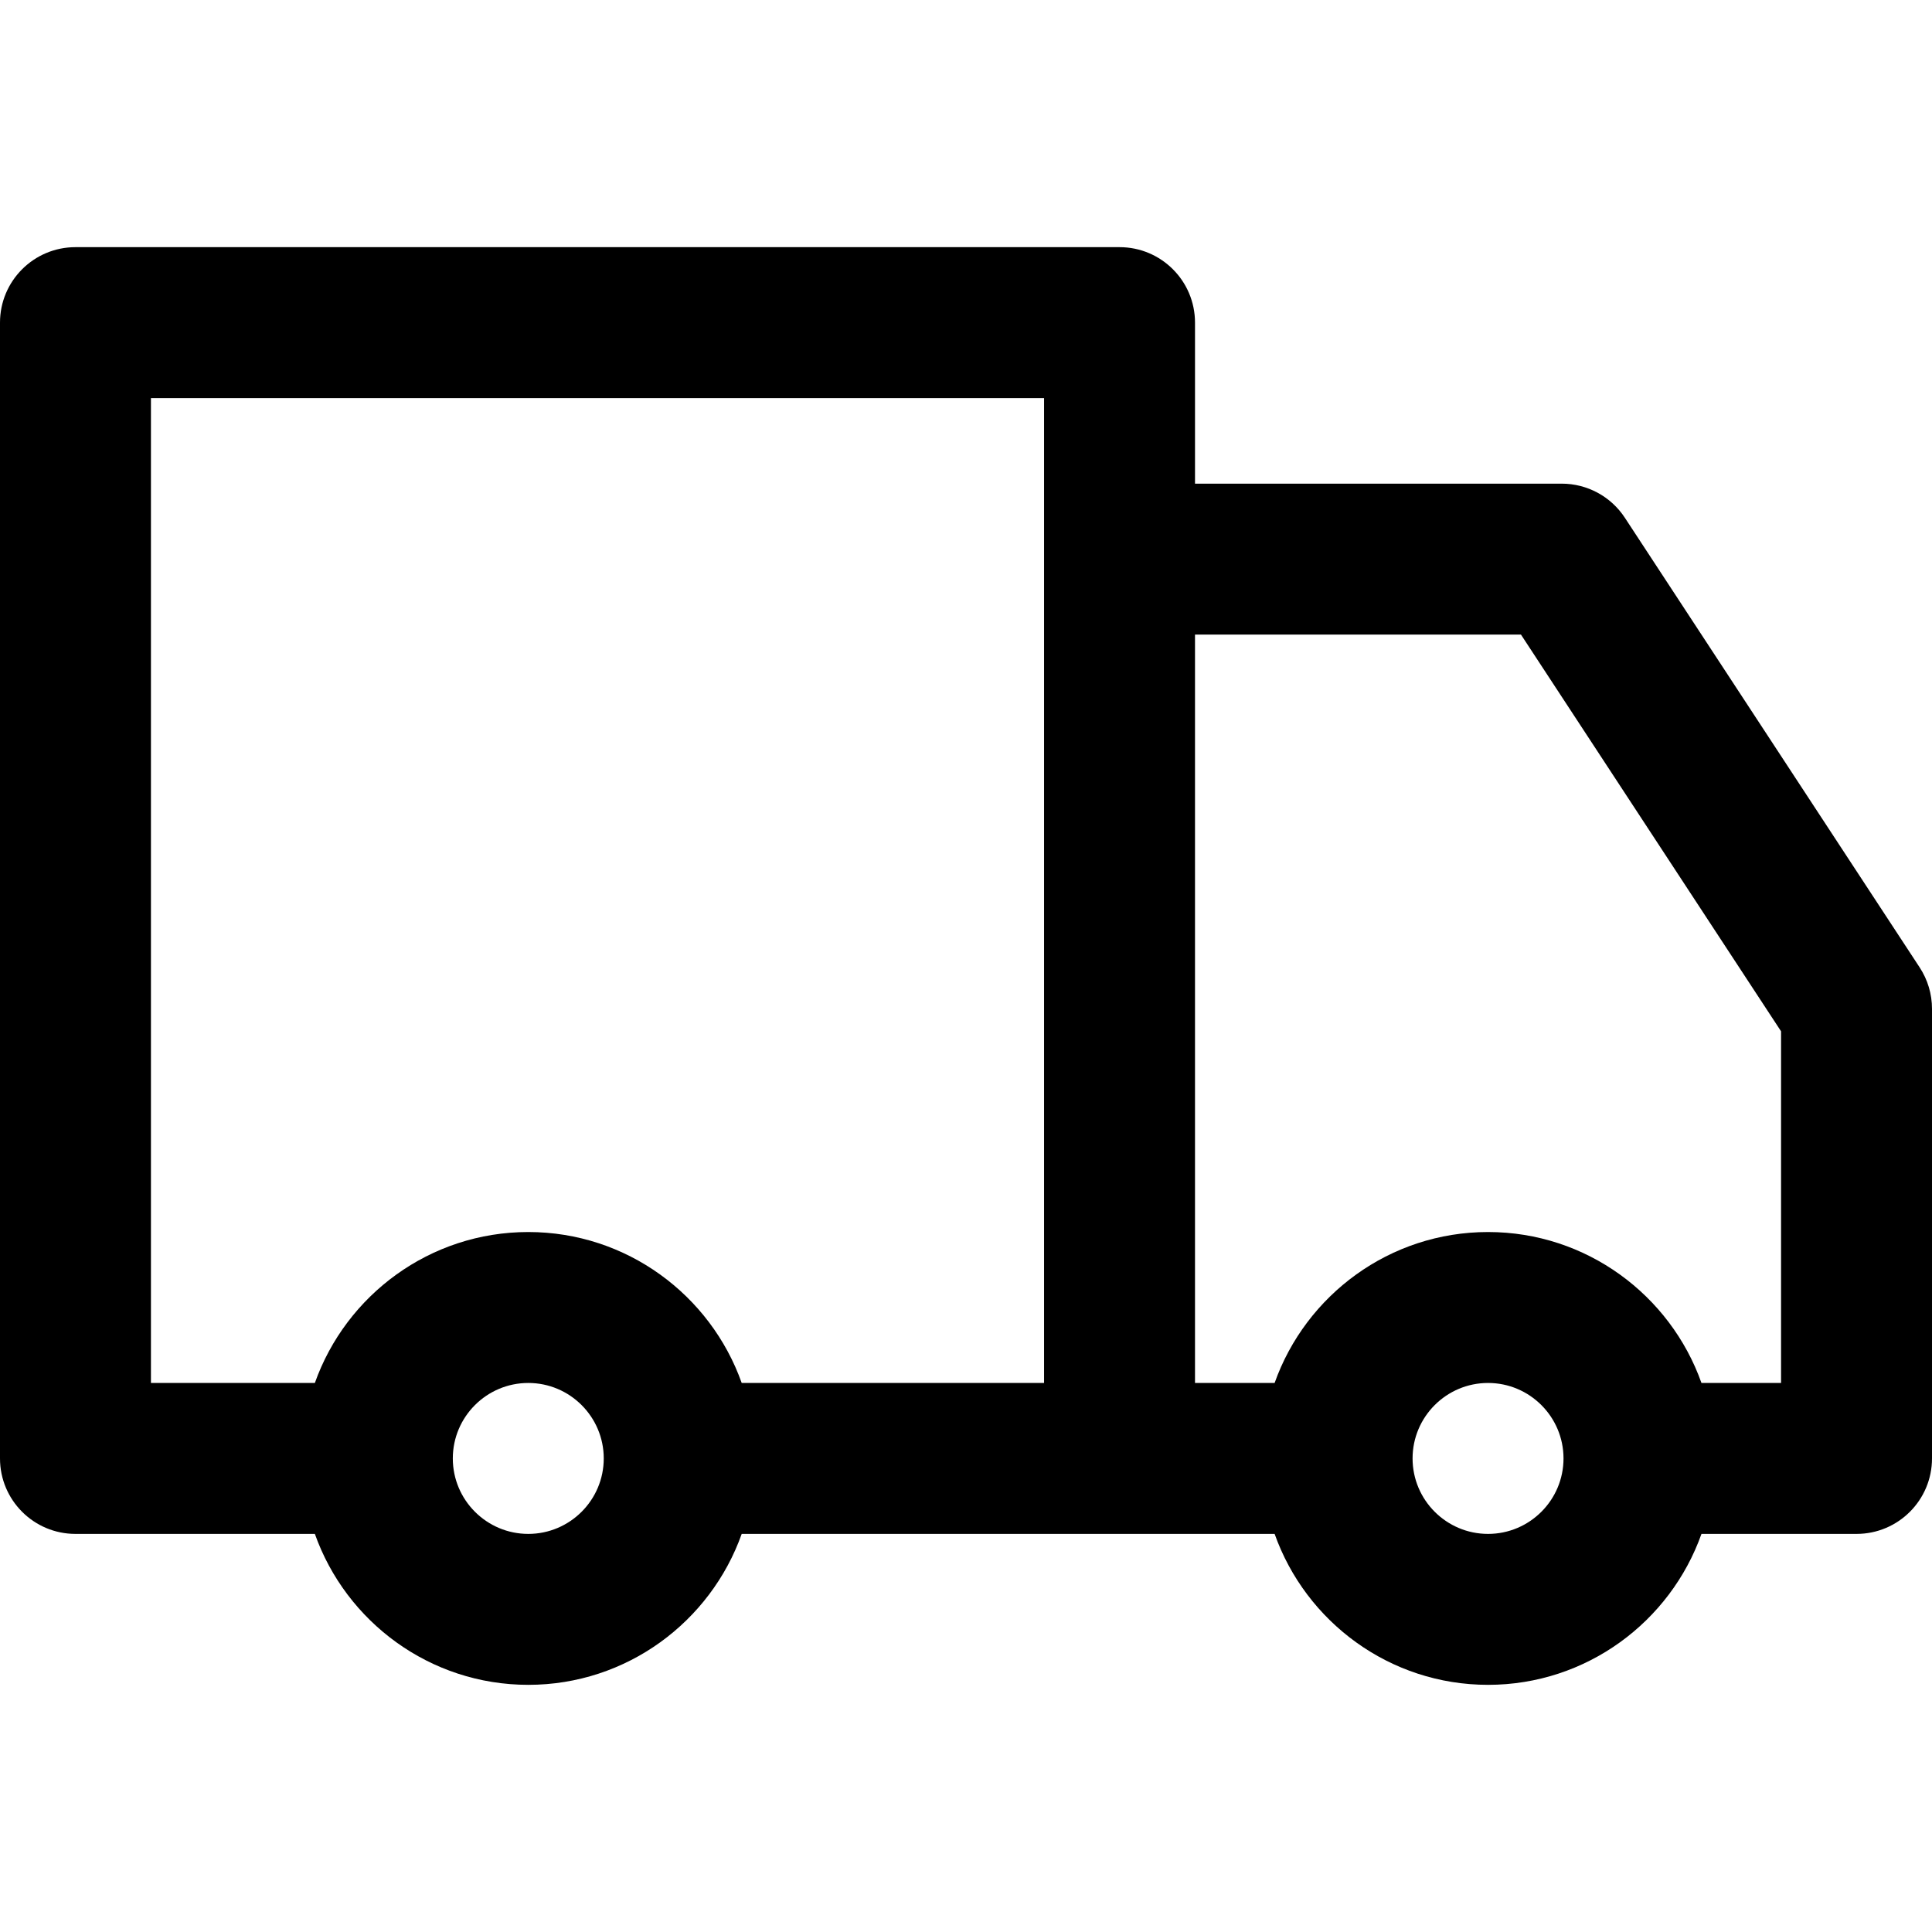
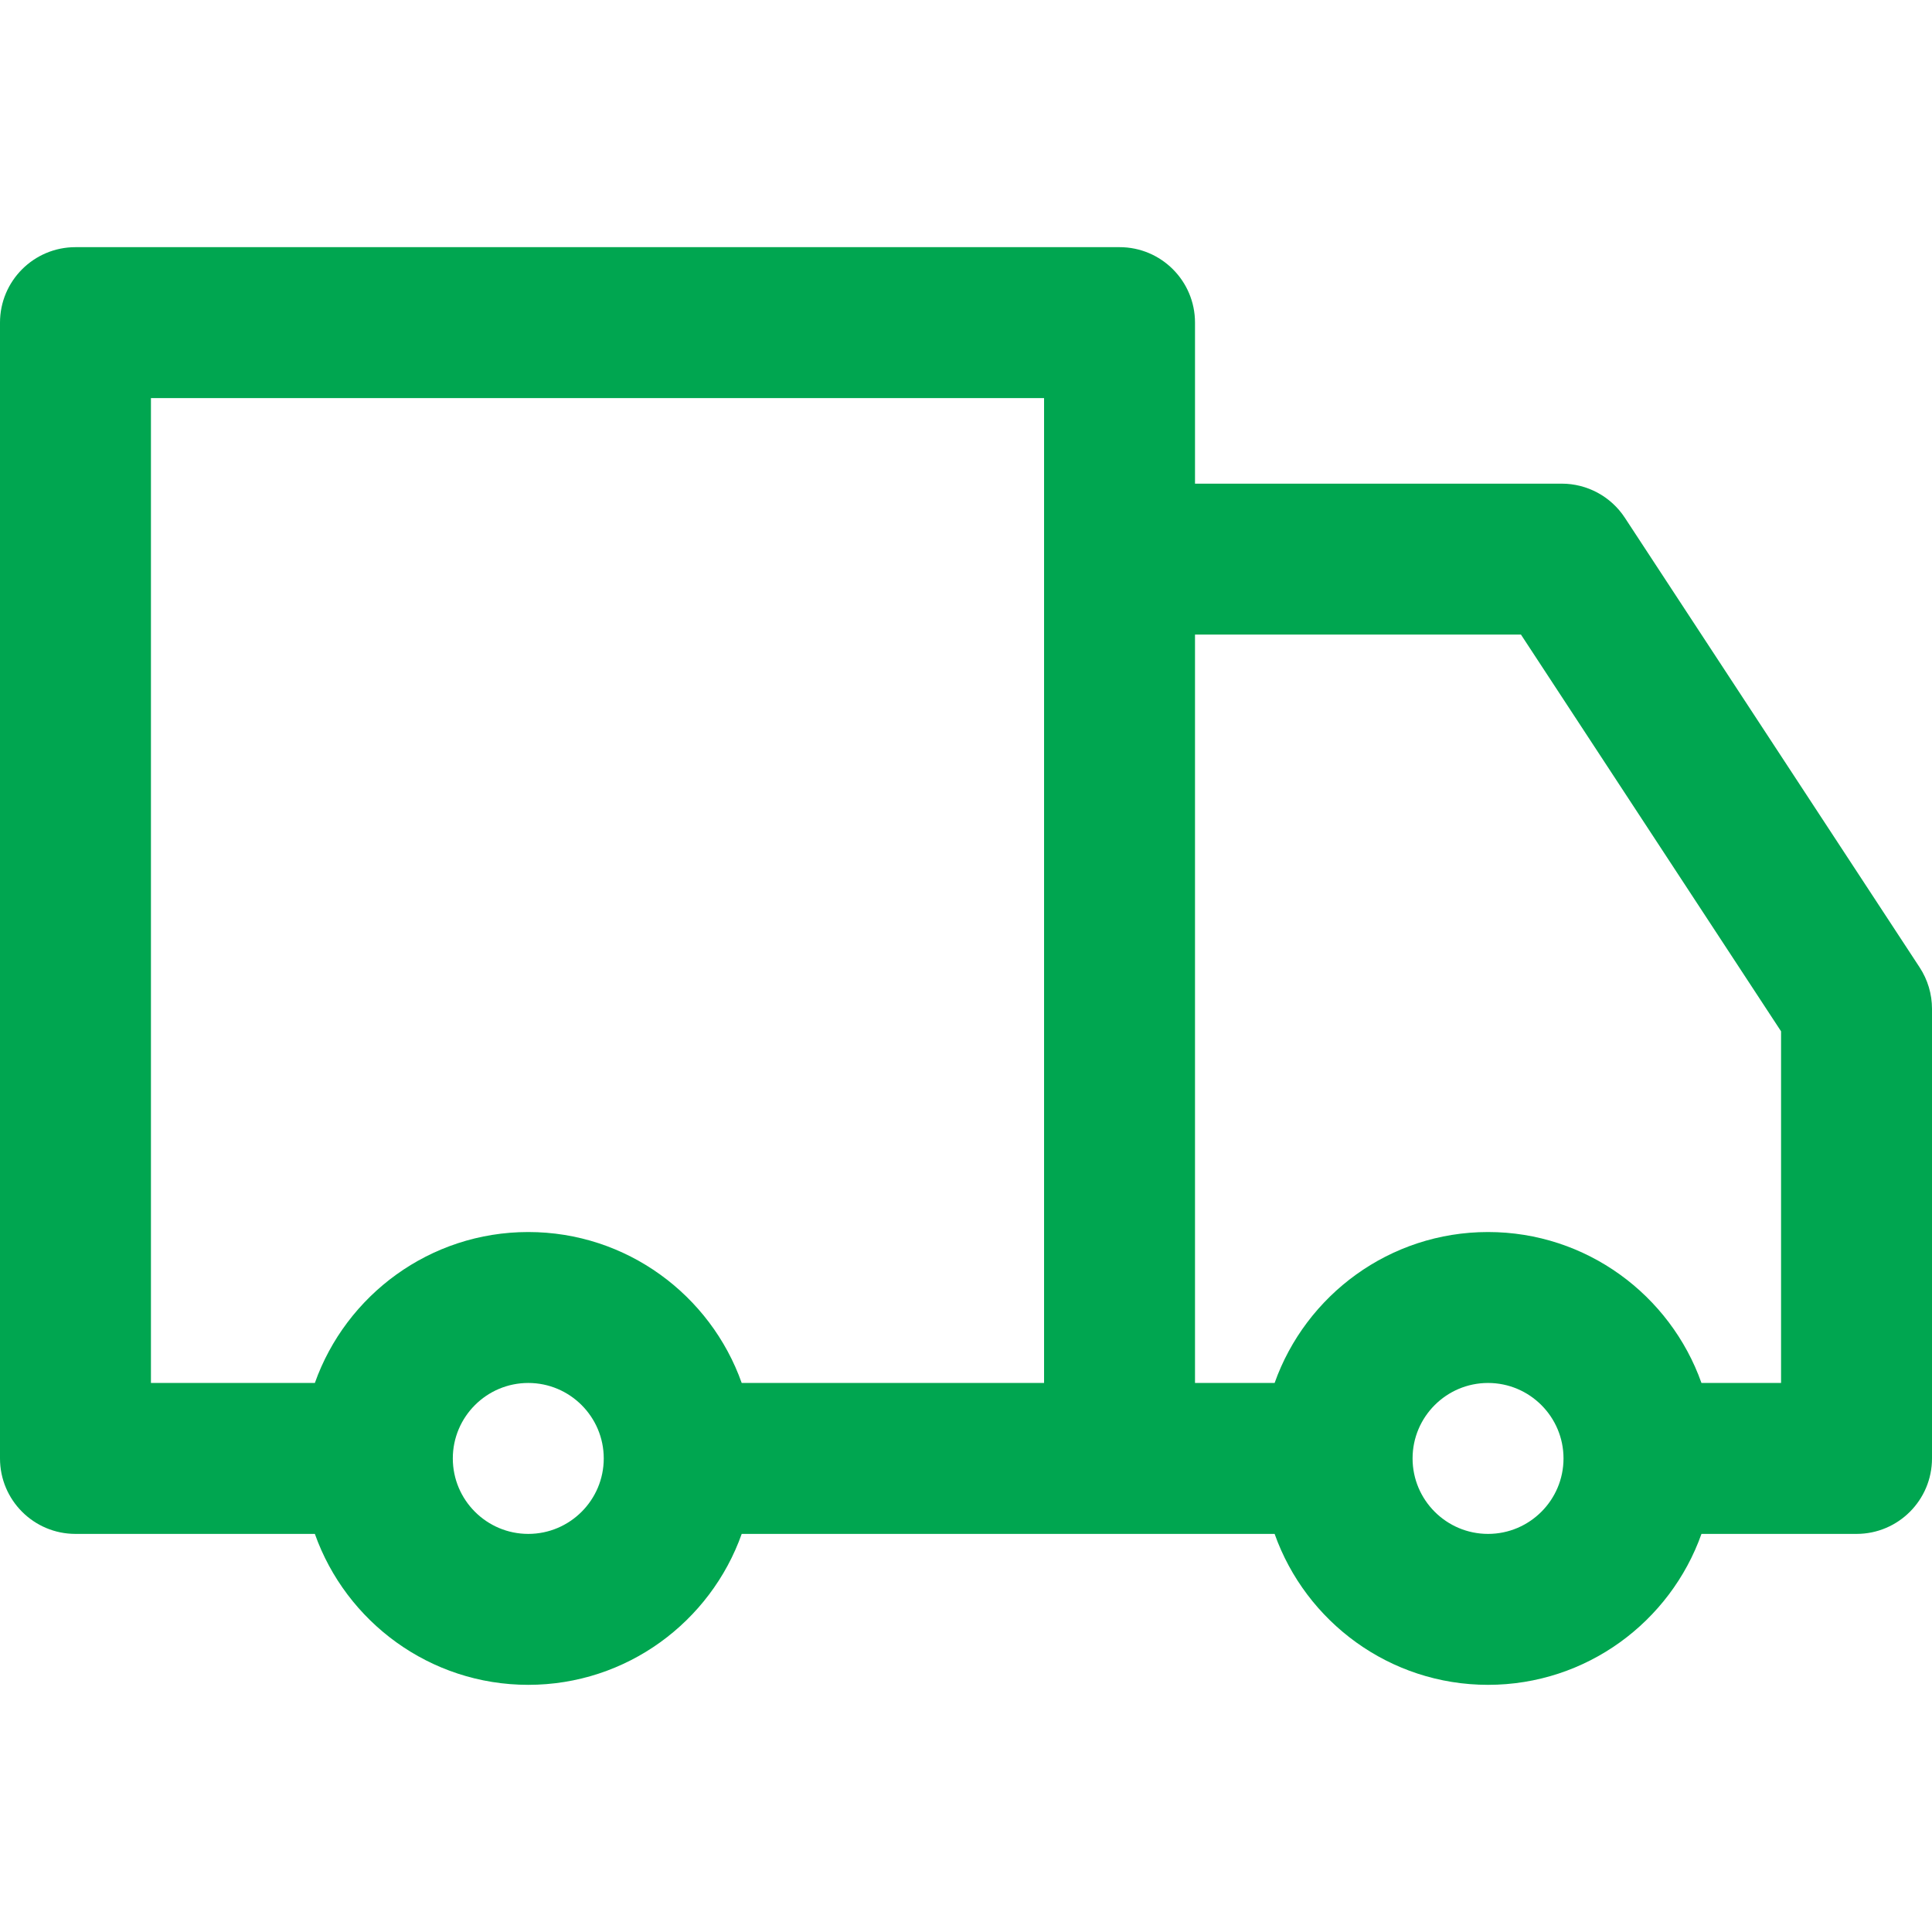
- <svg xmlns="http://www.w3.org/2000/svg" id="Capa_1" enable-background="new 0 0 512 512" height="512" viewBox="0 0 512 512" width="512">
+ <svg xmlns="http://www.w3.org/2000/svg" id="Capa_1" enable-background="new 0 0 512 512" height="100%" viewBox="0 0 512 512" width="100%">
  <g>
-     <path d="m508.726 256.371-78.124-119.163c-3.696-5.638-9.984-9.034-16.726-9.034h-97.187v-42.674c0-11.046-8.954-20-20-20h-276.689c-11.046 0-20 8.954-20 20v301c0 11.046 8.954 20 20 20h63.44c8.256 23.278 30.487 40 56.56 40s48.303-16.722 56.56-40h141.227c8.256 23.278 30.487 40 56.56 40s48.303-16.722 56.56-40h41.093c11.046 0 20-8.954 20-20v-119.163c0-3.896-1.138-7.708-3.274-10.966zm-368.726 150.129c-11.028 0-20-8.972-20-20s8.972-20 20-20 20 8.972 20 20-8.972 20-20 20zm136.689-40h-80.13c-8.256-23.278-30.487-40-56.56-40s-48.303 16.722-56.56 40h-43.439v-261h236.689zm117.658 40c-11.028 0-20-8.972-20-20s8.972-20 20-20 20 8.972 20 20-8.972 20-20 20zm77.653-40h-21.094c-8.256-23.278-30.487-40-56.56-40s-48.303 16.722-56.56 40h-21.098v-198.326h86.384l68.928 105.135z" />
+     <path fill="#00a650" d="m508.726 256.371-78.124-119.163c-3.696-5.638-9.984-9.034-16.726-9.034h-97.187v-42.674c0-11.046-8.954-20-20-20h-276.689c-11.046 0-20 8.954-20 20v301c0 11.046 8.954 20 20 20h63.44c8.256 23.278 30.487 40 56.56 40s48.303-16.722 56.56-40h141.227c8.256 23.278 30.487 40 56.56 40s48.303-16.722 56.56-40h41.093c11.046 0 20-8.954 20-20v-119.163c0-3.896-1.138-7.708-3.274-10.966zm-368.726 150.129c-11.028 0-20-8.972-20-20s8.972-20 20-20 20 8.972 20 20-8.972 20-20 20zm136.689-40h-80.13c-8.256-23.278-30.487-40-56.56-40s-48.303 16.722-56.56 40h-43.439v-261h236.689zm117.658 40c-11.028 0-20-8.972-20-20s8.972-20 20-20 20 8.972 20 20-8.972 20-20 20zm77.653-40h-21.094c-8.256-23.278-30.487-40-56.56-40s-48.303 16.722-56.56 40h-21.098v-198.326h86.384l68.928 105.135z" />
  </g>
</svg>
